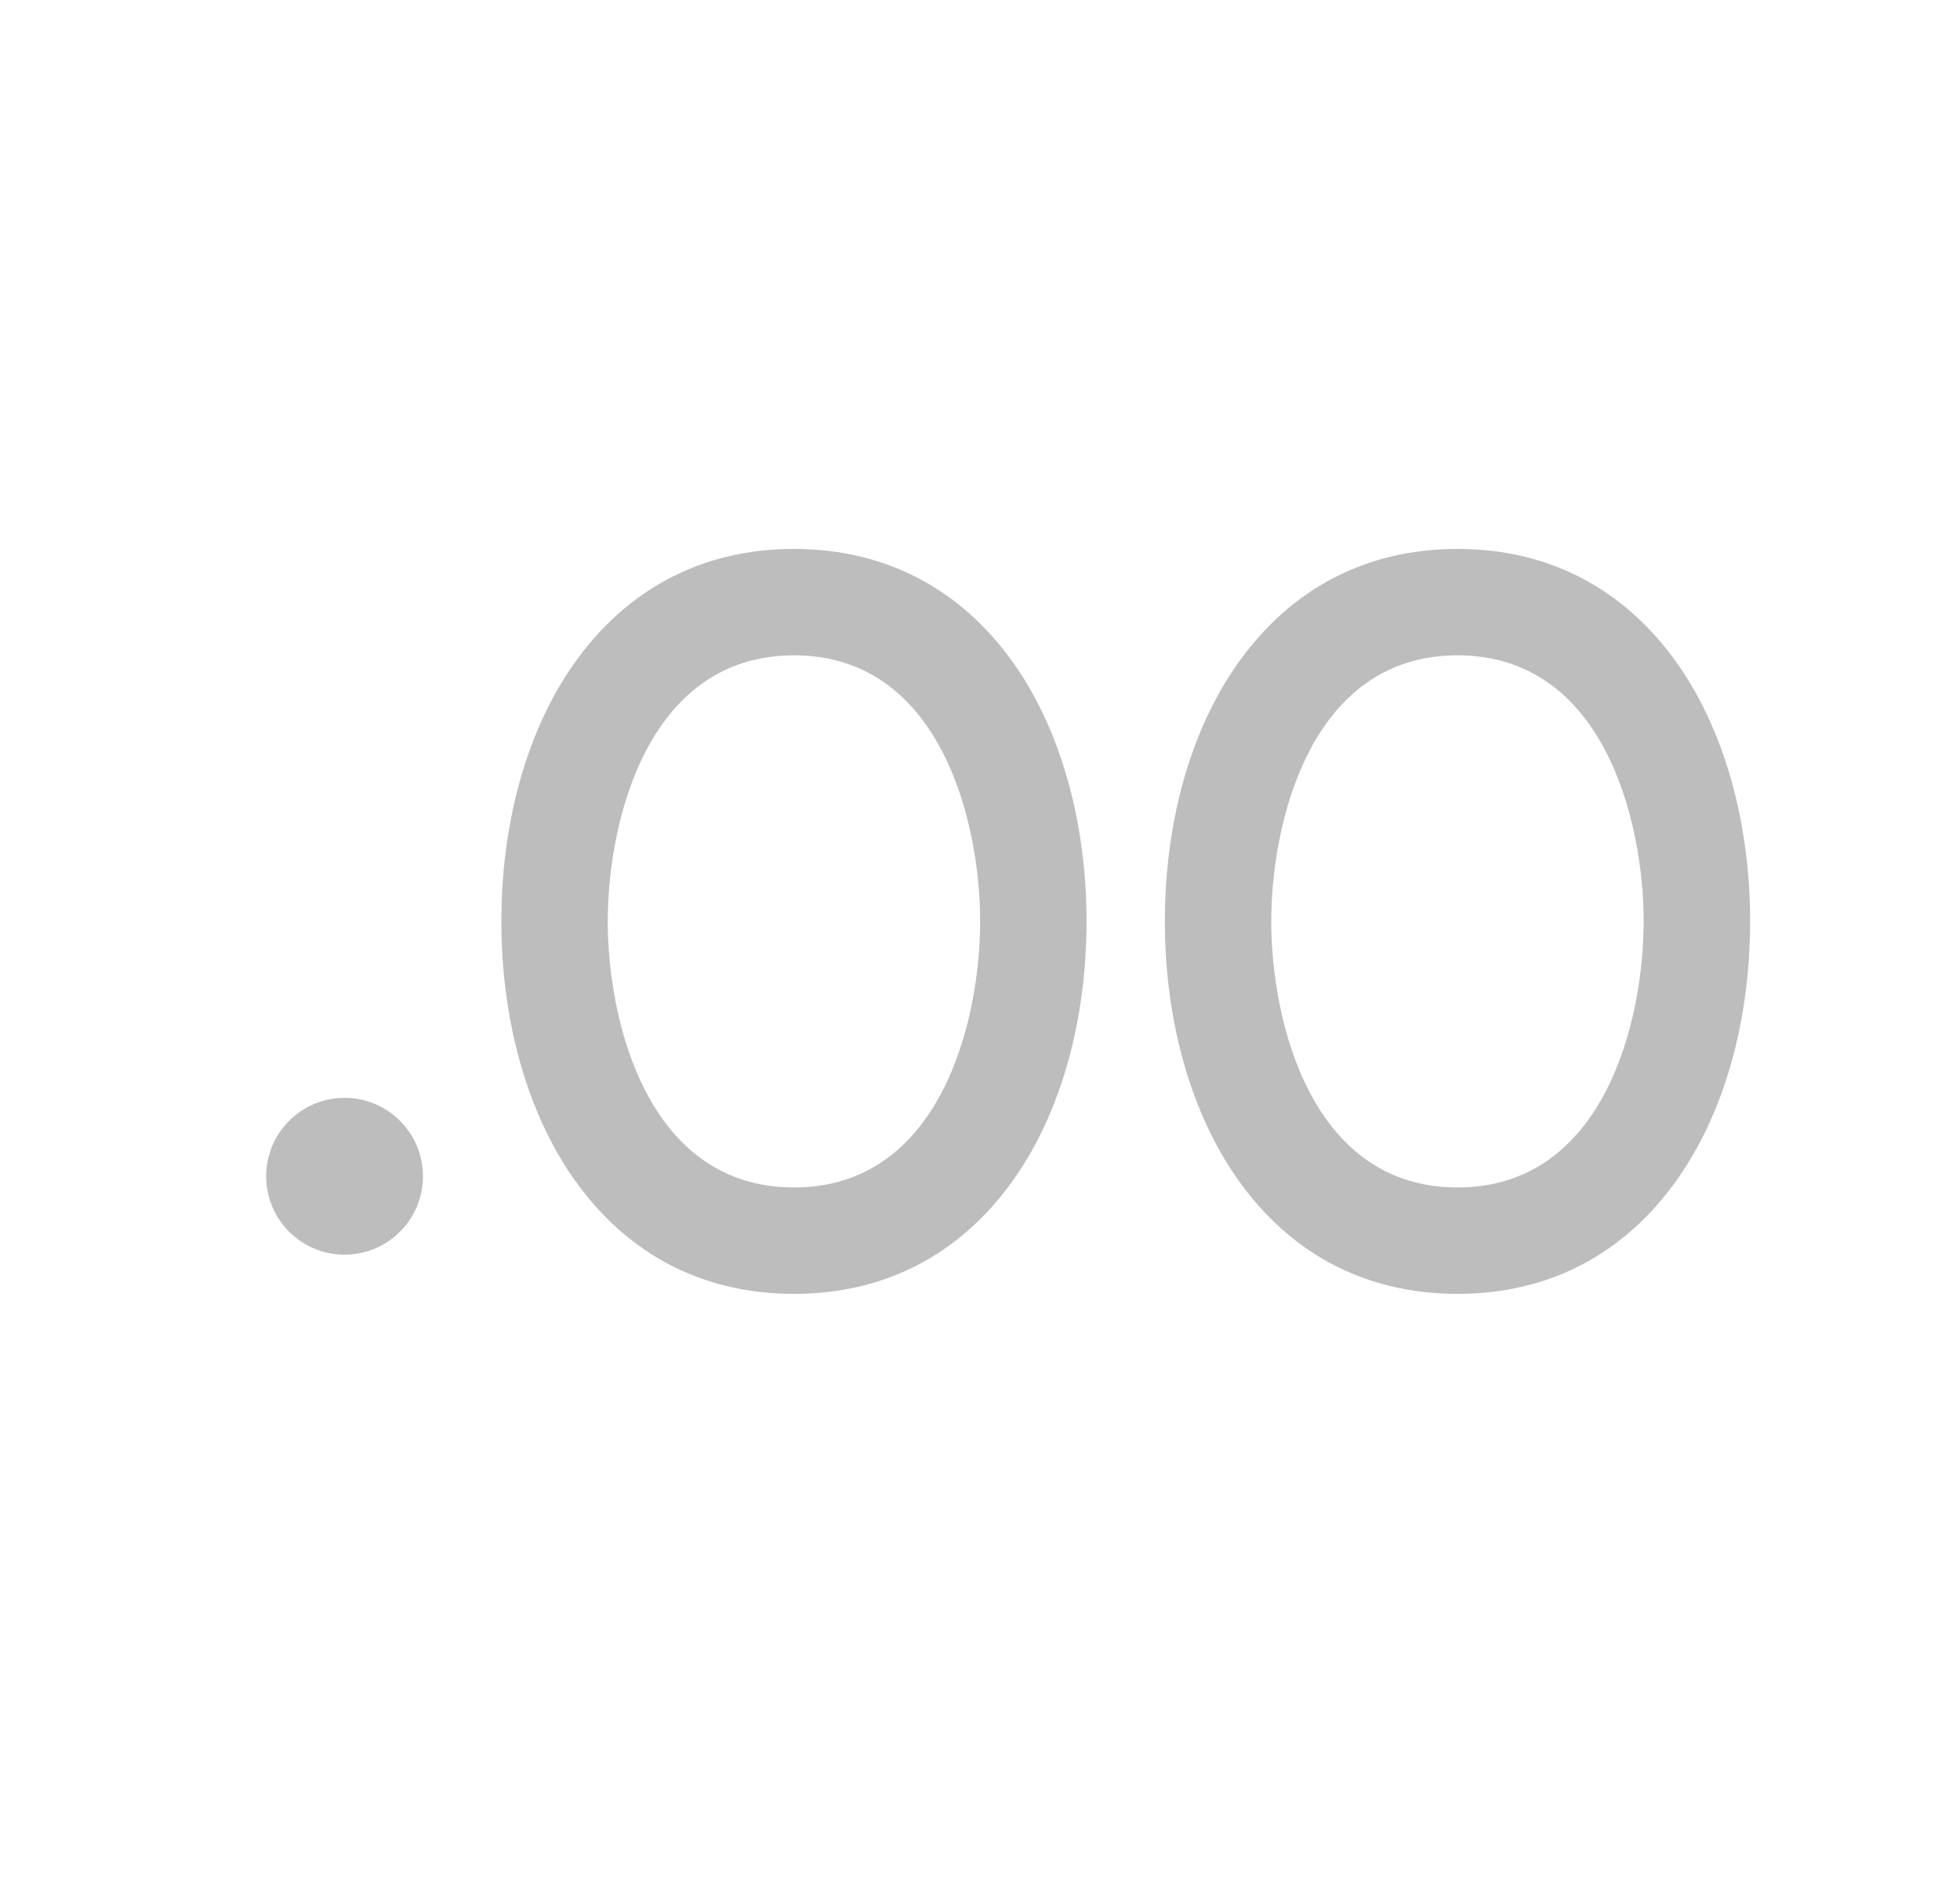
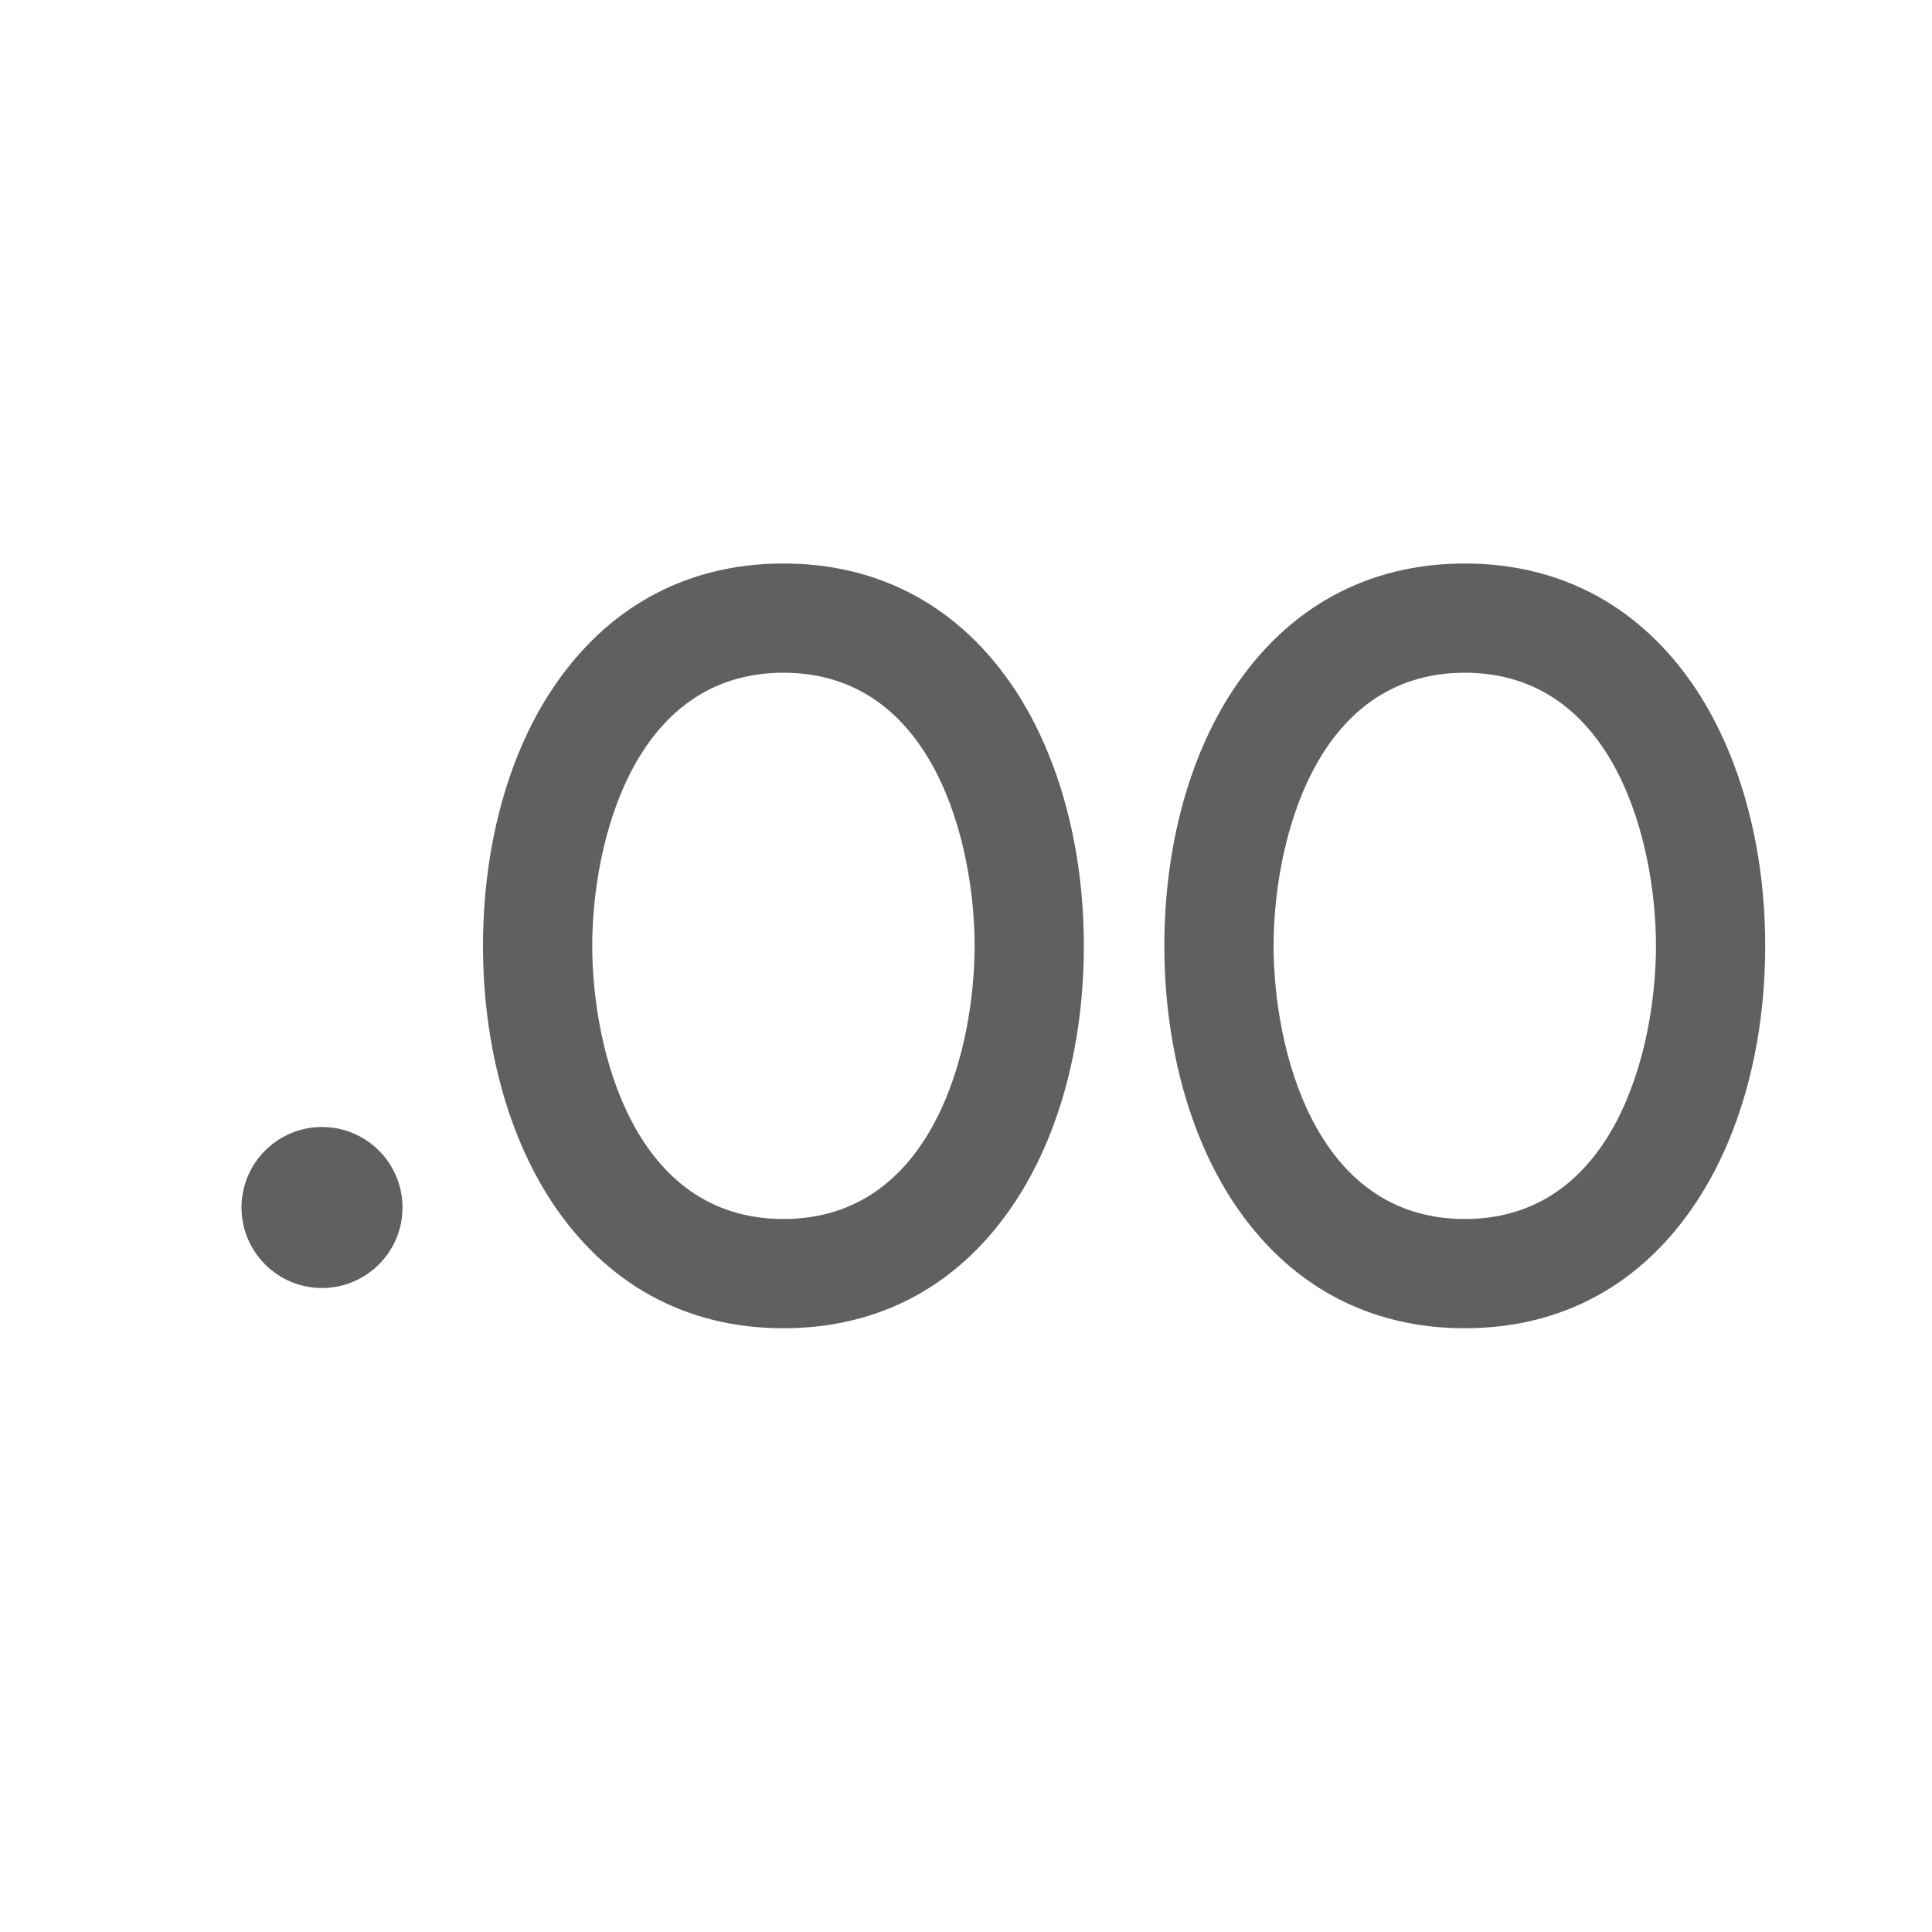
- <svg xmlns="http://www.w3.org/2000/svg" width="25" height="24" viewBox="0 0 25 24" fill="none">
-   <path d="M10.127 7C8.92 7 7.921 7.546 7.243 8.579C6.694 9.415 6.395 10.541 6.395 11.75C6.395 12.959 6.697 14.085 7.243 14.921C7.921 15.955 8.917 16.5 10.127 16.5C11.336 16.5 12.332 15.955 13.011 14.921C13.559 14.085 13.859 12.959 13.859 11.75C13.859 10.541 13.557 9.415 13.011 8.579C12.332 7.546 11.334 7 10.127 7ZM10.127 15.143C8.252 15.143 7.752 13.01 7.752 11.75C7.752 10.49 8.252 8.357 10.127 8.357C12.001 8.357 12.502 10.49 12.502 11.75C12.502 13.01 12.001 15.143 10.127 15.143Z" fill="#BDBDBD" />
-   <path d="M18.59 7C17.384 7 16.385 7.546 15.707 8.579C15.158 9.415 14.858 10.541 14.858 11.75C14.858 12.959 15.16 14.085 15.707 14.921C16.385 15.955 17.381 16.5 18.59 16.5C19.8 16.5 20.796 15.955 21.474 14.921C22.023 14.085 22.323 12.959 22.323 11.75C22.323 10.541 22.021 9.415 21.474 8.579C20.796 7.546 19.798 7 18.59 7ZM18.59 15.143C16.716 15.143 16.215 13.01 16.215 11.75C16.215 10.49 16.716 8.357 18.59 8.357C20.465 8.357 20.965 10.49 20.965 11.75C20.965 13.01 20.465 15.143 18.59 15.143Z" fill="#BDBDBD" />
-   <circle cx="4.395" cy="15" r="1" fill="#BDBDBD" />
+ <svg xmlns="http://www.w3.org/2000/svg" width="24" height="24" viewBox="0 0 24 24" fill="none">
+   <path d="M9.732 7C8.525 7 7.527 7.546 6.848 8.579C6.299 9.415 6 10.541 6 11.75C6 12.959 6.302 14.085 6.848 14.921C7.527 15.955 8.523 16.5 9.732 16.5C10.942 16.5 11.938 15.955 12.616 14.921C13.165 14.085 13.464 12.959 13.464 11.75C13.464 10.541 13.162 9.415 12.616 8.579C11.938 7.546 10.939 7 9.732 7ZM9.732 15.143C7.858 15.143 7.357 13.01 7.357 11.75C7.357 10.49 7.858 8.357 9.732 8.357C11.607 8.357 12.107 10.49 12.107 11.75C12.107 13.01 11.607 15.143 9.732 15.143Z" fill="#606060" />
+   <path d="M18.196 7C16.989 7 15.991 7.546 15.312 8.579C14.763 9.415 14.464 10.541 14.464 11.75C14.464 12.959 14.766 14.085 15.312 14.921C15.991 15.955 16.986 16.5 18.196 16.5C19.406 16.5 20.401 15.955 21.08 14.921C21.629 14.085 21.928 12.959 21.928 11.75C21.928 10.541 21.626 9.415 21.08 8.579C20.401 7.546 19.403 7 18.196 7ZM18.196 15.143C16.322 15.143 15.821 13.01 15.821 11.75C15.821 10.49 16.322 8.357 18.196 8.357C20.071 8.357 20.571 10.49 20.571 11.75C20.571 13.01 20.071 15.143 18.196 15.143Z" fill="#606060" />
+   <circle cx="4" cy="15" r="1" fill="#606060" />
</svg>
